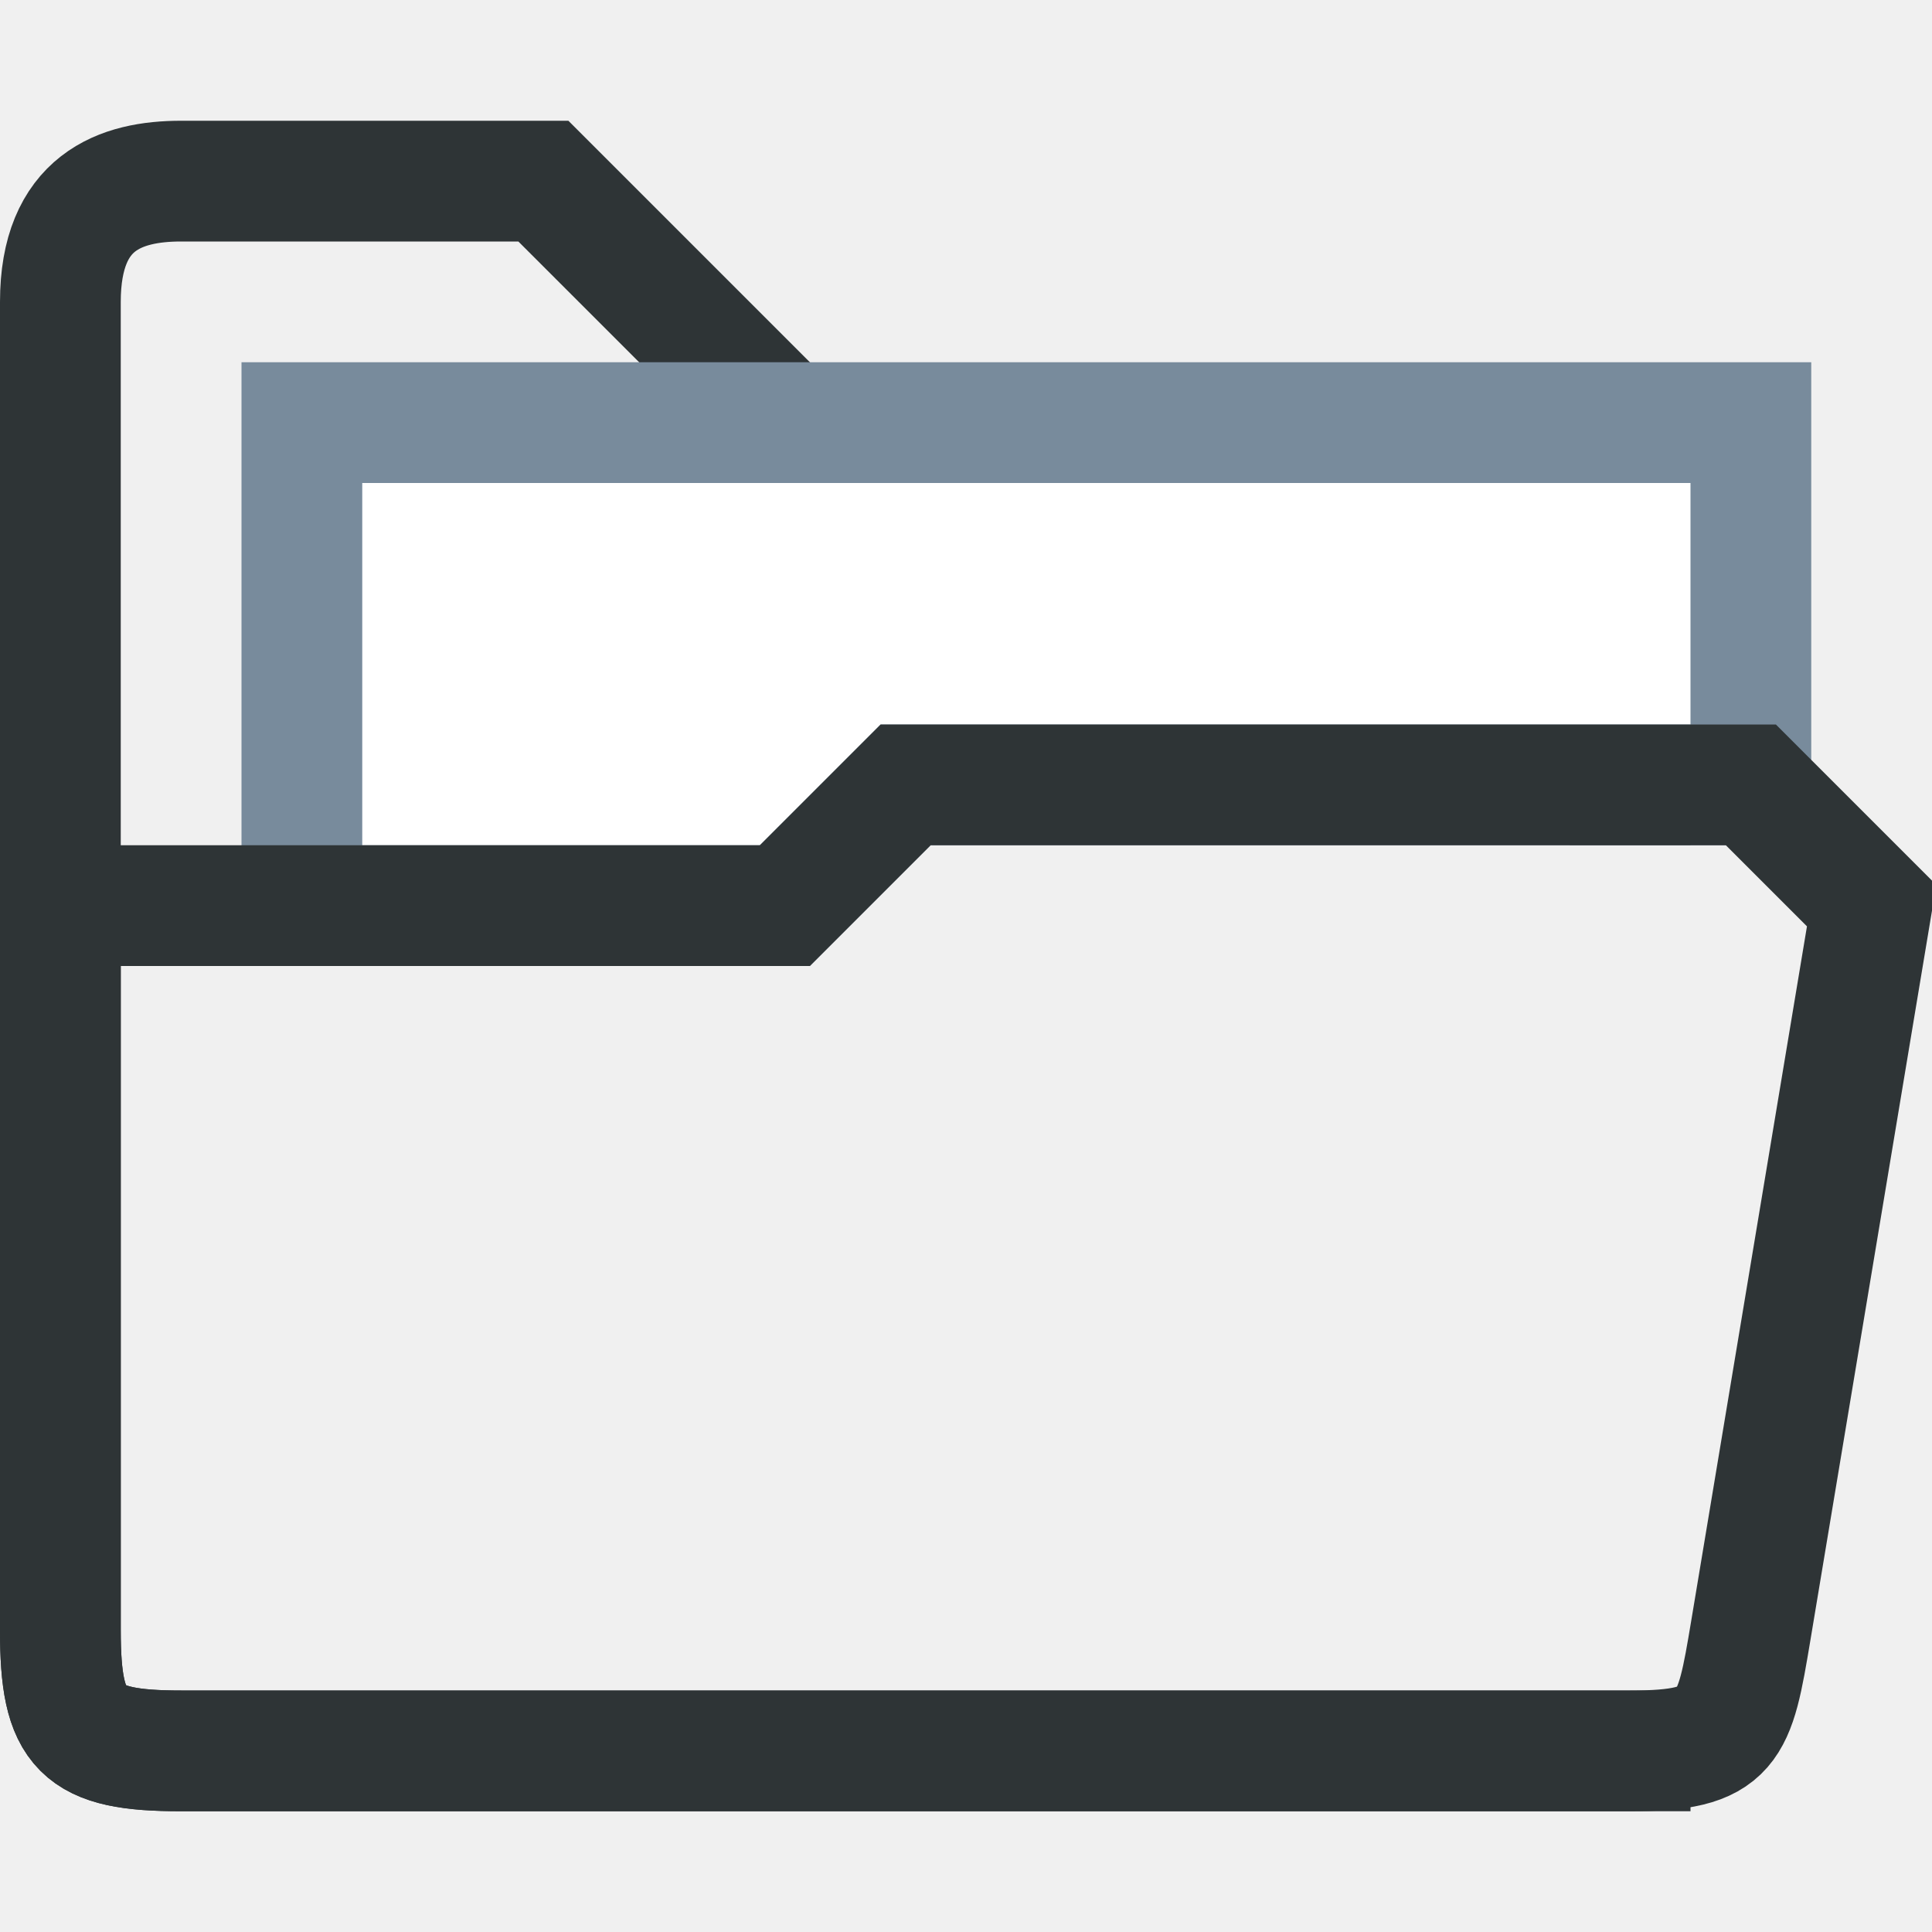
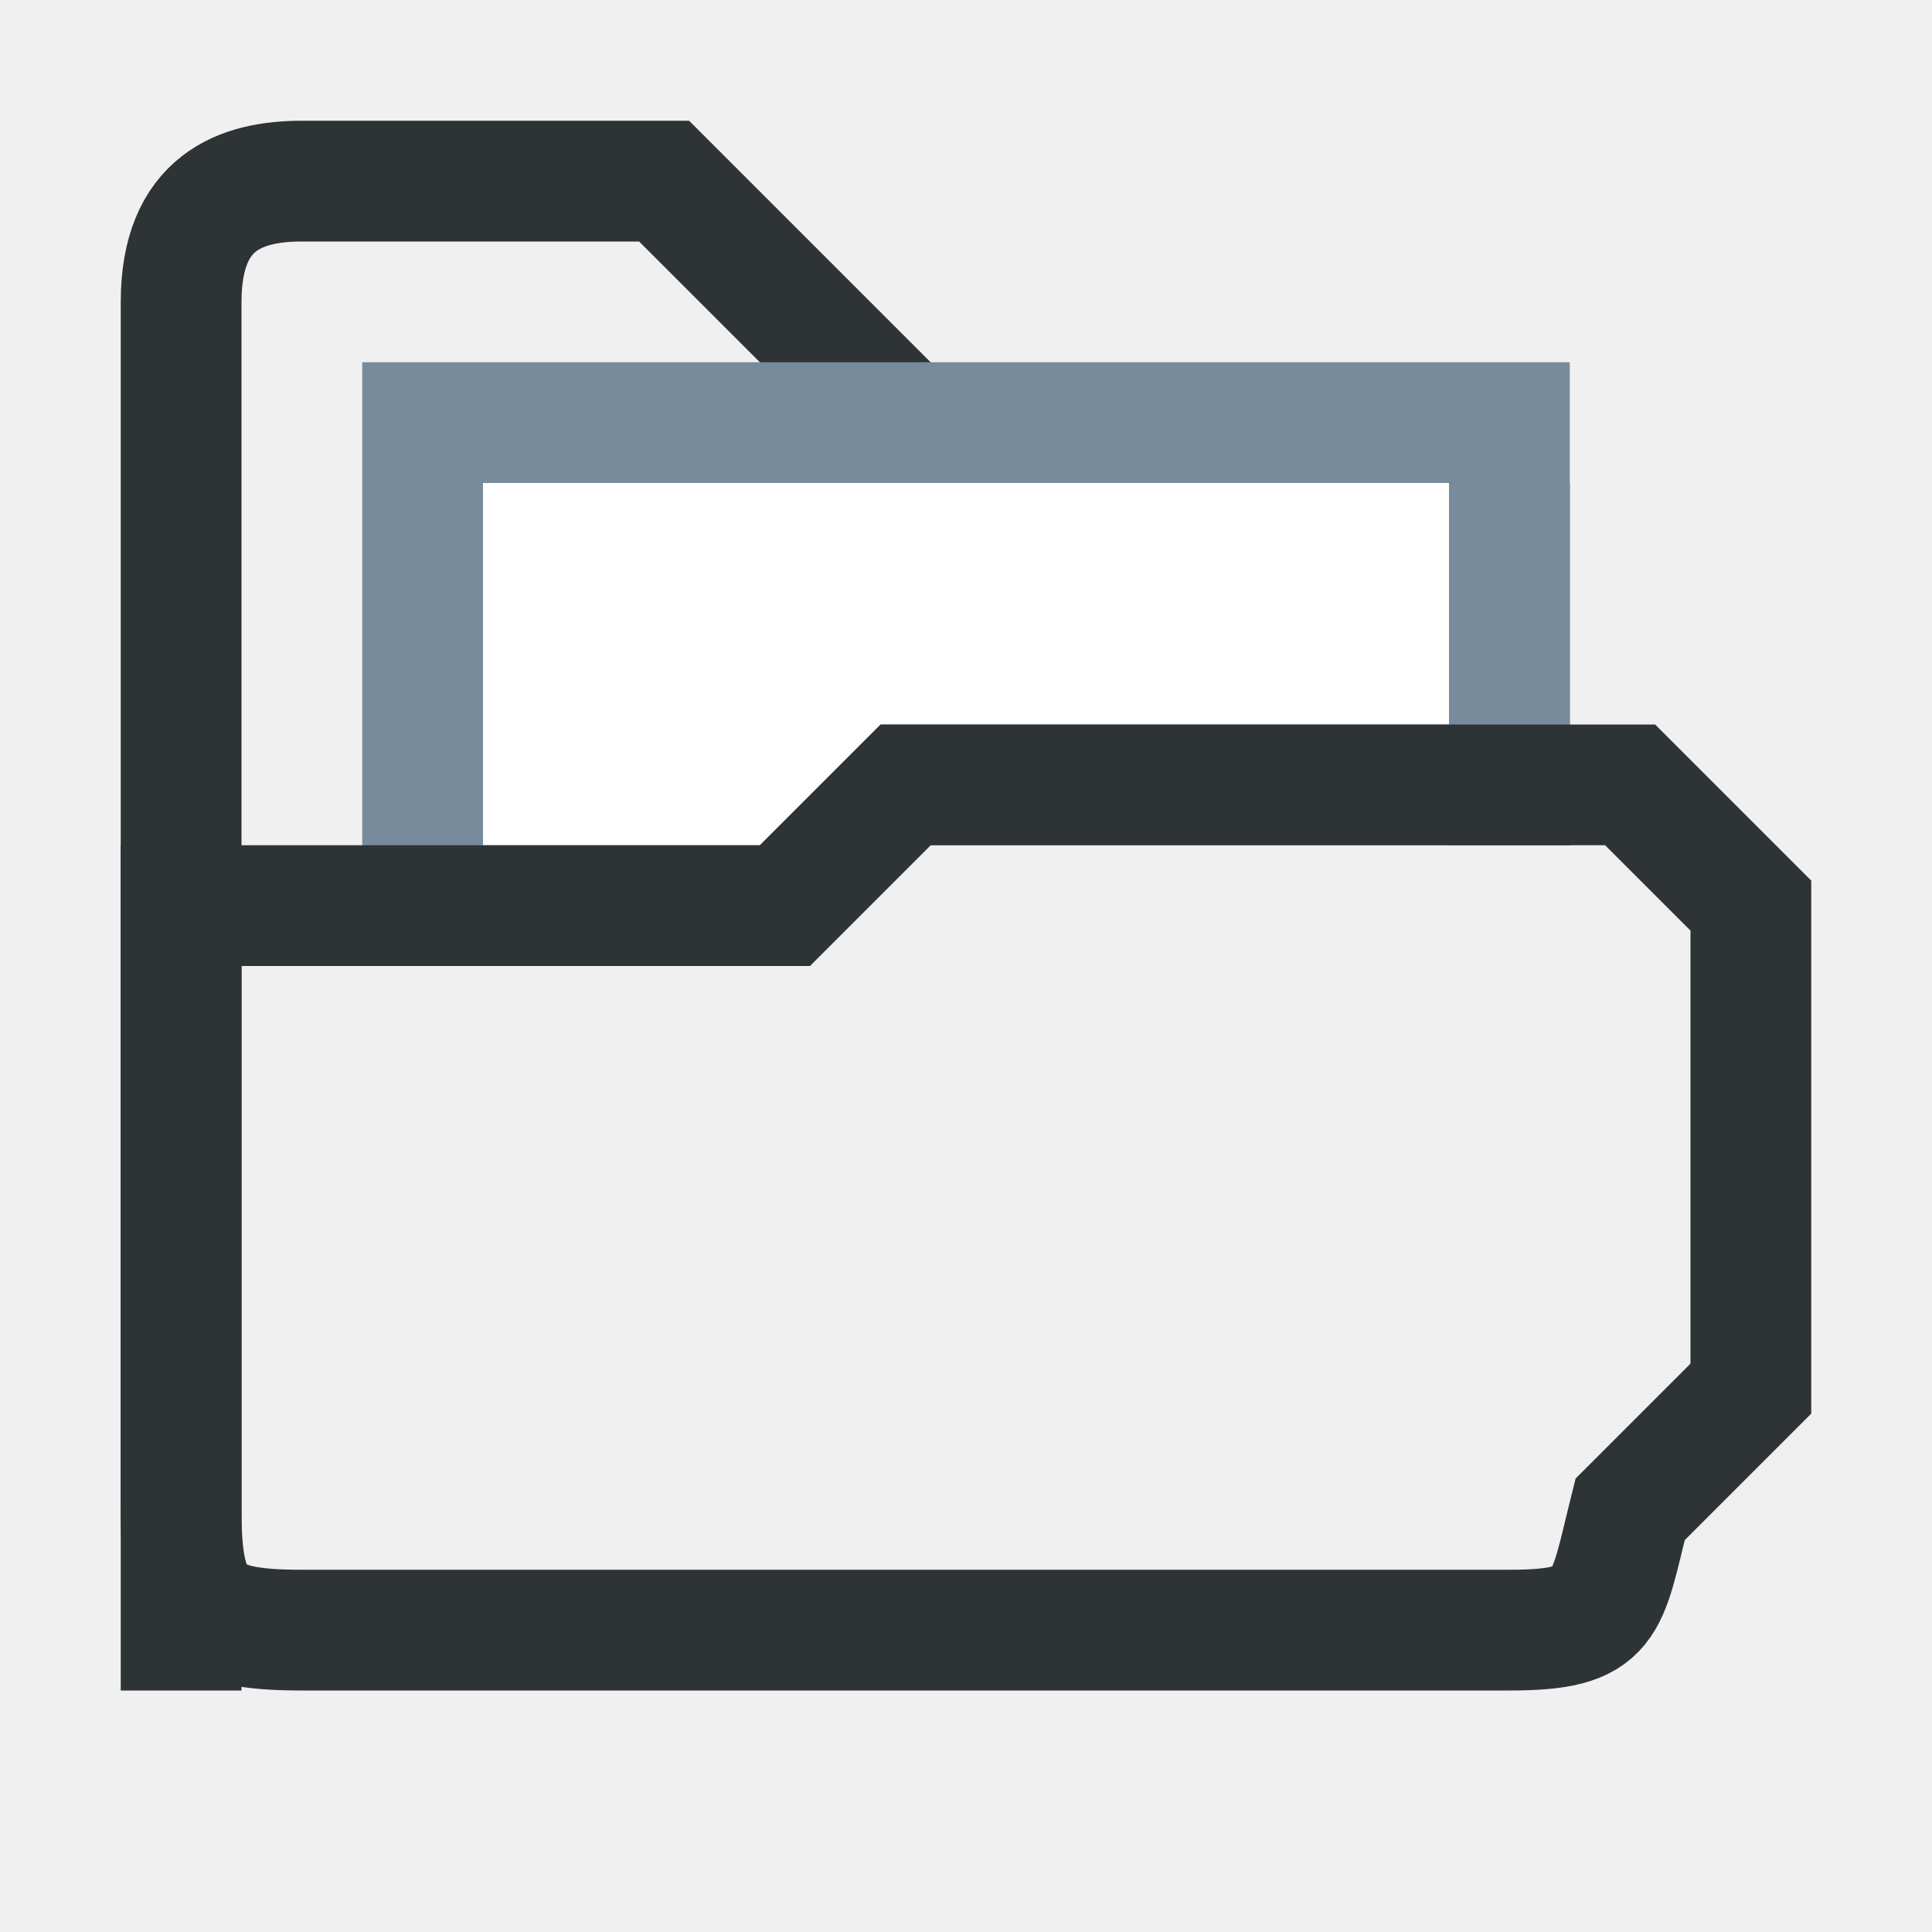
<svg xmlns="http://www.w3.org/2000/svg" width="16" height="16" viewBox="0 0 16 16" version="1.1" id="svg5" xml:space="preserve">
  <defs id="defs2" />
  <g id="layer3">
    <path style="display:none;fill:#4e9a06;stroke:#2e3436;stroke-width:1;stroke-linecap:round;stroke-linejoin:round;stroke-dasharray:none;stroke-dashoffset:1;stroke-opacity:1;paint-order:fill markers stroke" d="m 18.5,-0.5 -10,10" id="path421-3" />
-     <path style="fill:none;stroke:#2e3436;stroke-width:1;stroke-linecap:square;stroke-dasharray:none;stroke-dashoffset:0.6;paint-order:fill markers stroke" d="m 13.5,6.5 v -2 h -1 -5 l -3,-3 h -3 c -0.5,0 -1,0.169 -1,1 v 11 c 0,0.831 0.169,1 1,1 h 12" id="path1147" />
-     <path style="fill:#ffffff;stroke:#788b9c;stroke-width:1;stroke-linecap:square;stroke-linejoin:miter;stroke-dasharray:none;stroke-dashoffset:0.6;stroke-opacity:1;paint-order:fill markers stroke" d="m 2.5,7.5 v -4 h 12 v 3 h -7 l -1,1 z" id="path3277" />
-     <path style="fill:none;stroke:#2e3436;stroke-width:1;stroke-linecap:square;stroke-dasharray:none;stroke-dashoffset:0.6;paint-order:fill markers stroke" d="m 0.5,13.5 c 0,0.831 0.169,1 1,1 h 12 c 0.831,0 0.863,-0.18 1,-1 l 1,-6 v 0 l -1,-1 h -7 l -1,1 h -6 z" id="path2484" />
+     <path style="fill:none;stroke:#2e3436;stroke-width:1;stroke-linecap:square;stroke-dasharray:none;stroke-dashoffset:0.6;paint-order:fill markers stroke" d="m 12.5,6.5 v -2 0 h -4 l -3,-3 h -3 c -0.5,0 -1,0.169 -1,1 v 11" id="path1147" />
+     <path style="fill:#ffffff;stroke:#788b9c;stroke-width:1;stroke-linecap:square;stroke-linejoin:miter;stroke-dasharray:none;stroke-dashoffset:0.6;stroke-opacity:1;paint-order:fill markers stroke" d="m 3.5,7.5 v -4 h 9 v 3 h -5 l -1,1 z" id="path3277" />
+     <path style="fill:none;stroke:#2e3436;stroke-width:1;stroke-linecap:square;stroke-dasharray:none;stroke-dashoffset:0.6;paint-order:fill markers stroke" d="m 1.5,12.5 c 0,0.831 0.169,1 1,1 h 10 c 0.831,0 0.798,-0.194 1,-1 l 1,-1 v -4 0 0 l -1,-1 h -6 l -1,1 h -5 z" id="path2484" />
  </g>
</svg>
